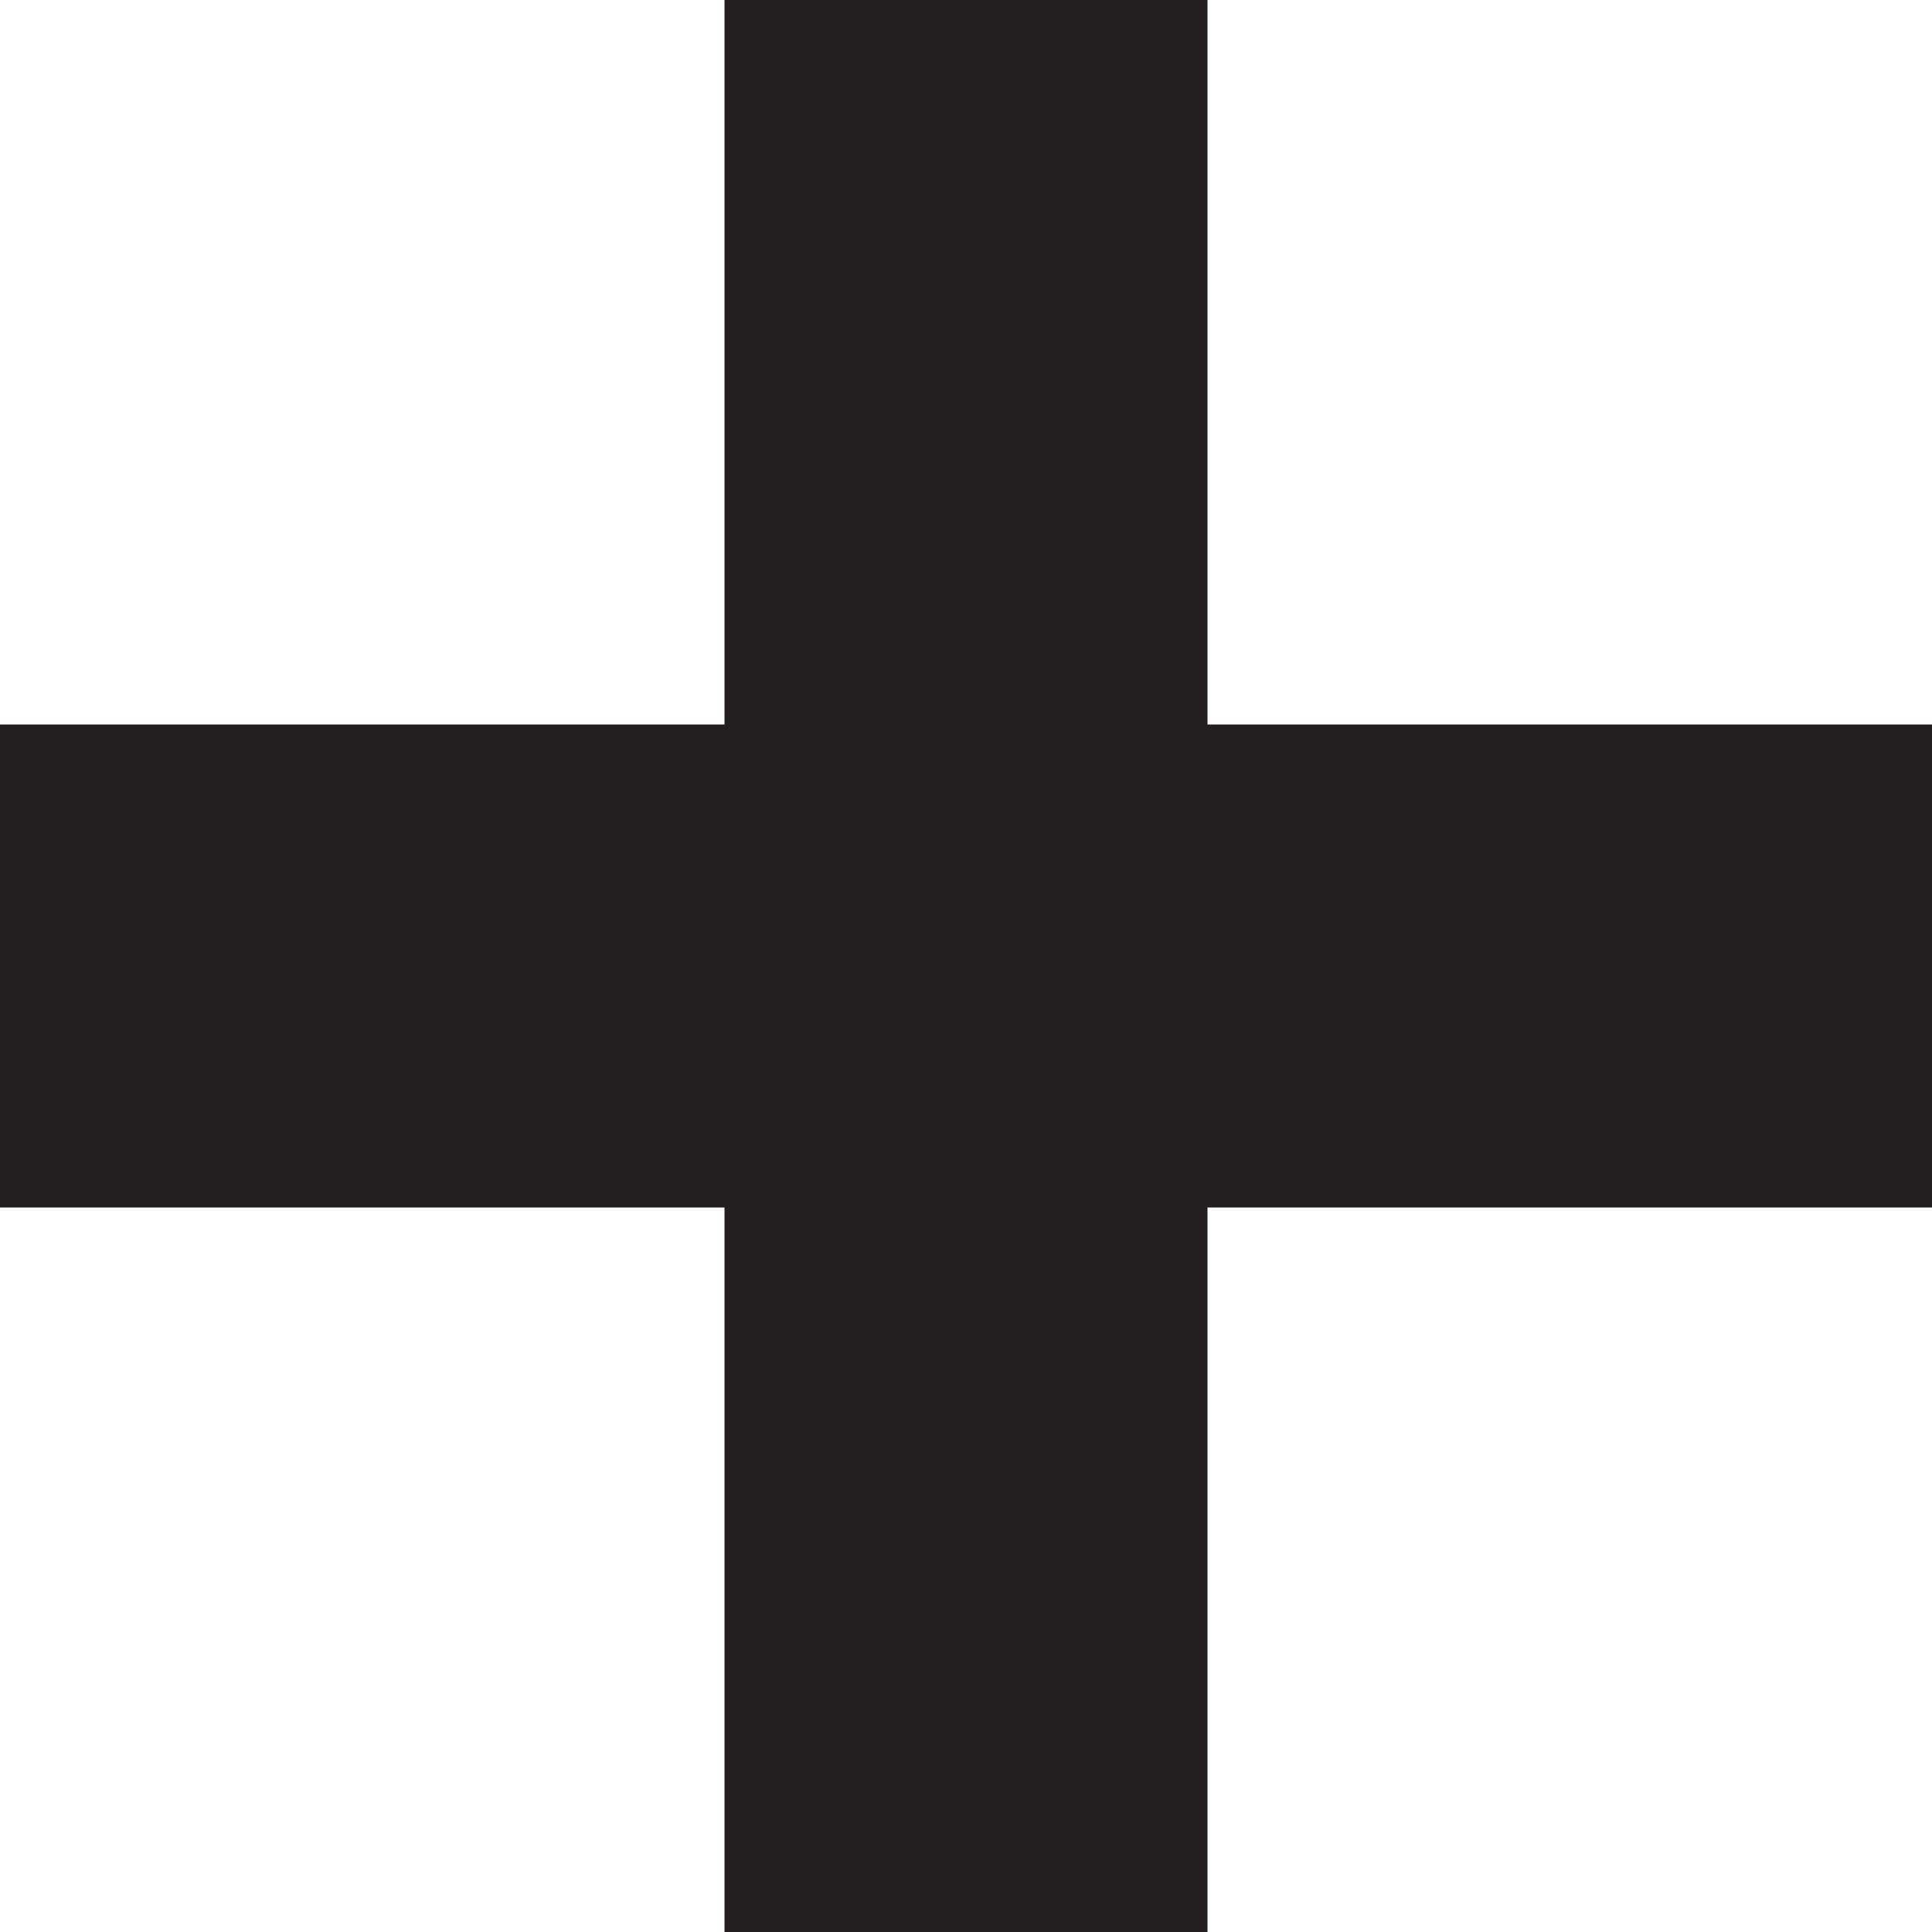
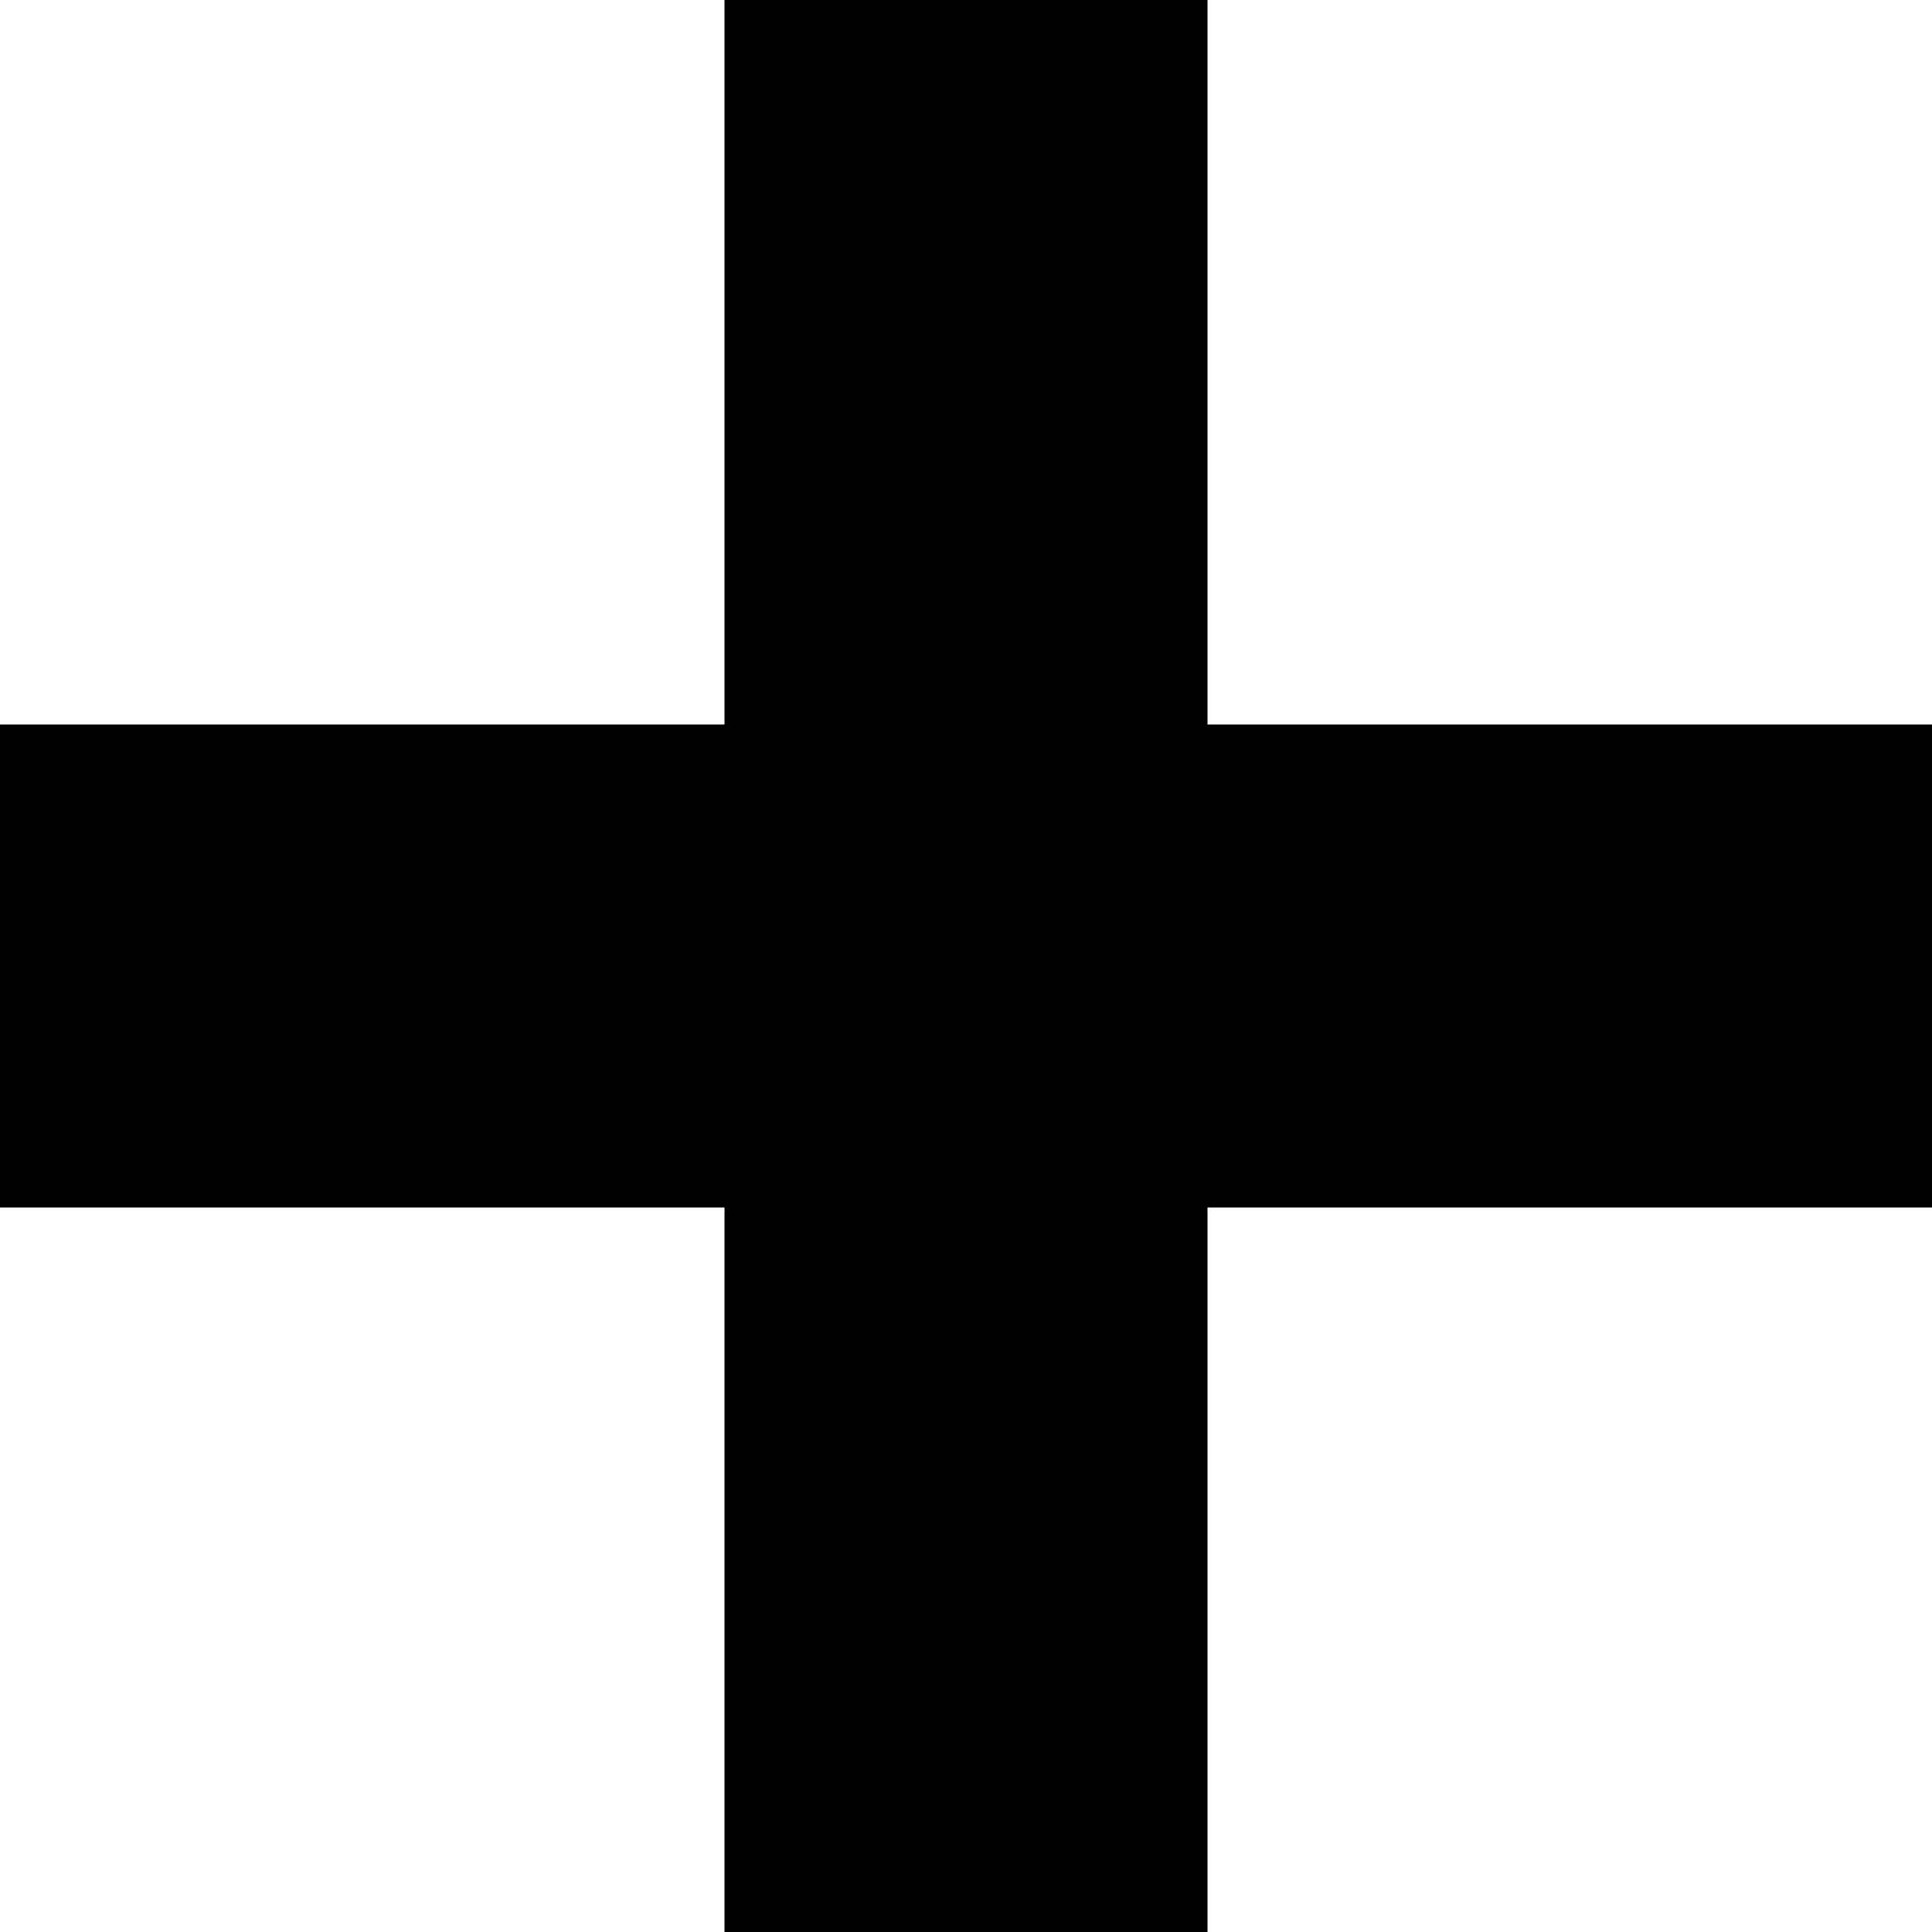
- <svg xmlns="http://www.w3.org/2000/svg" version="1.1" id="Layer_1" x="0px" y="0px" width="32px" height="32px" viewBox="0 0 32 32" enable-background="new 0 0 32 32" xml:space="preserve">
-   <polygon fill="#231F20" points="32,12 20,12 20,0 12,0 12,12 0,12 0,20 12,20 12,32 20,32 20,20 32,20 " />
+ <svg xmlns="http://www.w3.org/2000/svg" version="1.1" x="0px" y="0px" width="32px" height="32px" viewBox="0 0 32 32" style="enable-background:new 0 0 32 32;" xml:space="preserve">
+   <g id="Layer_1">
+ </g>
+   <g id="plus">
+     <polygon style="fill:#010101;" points="32,12 20,12 20,0 12,0 12,12 0,12 0,20 12,20 12,32 20,32 20,20 32,20  " />
+   </g>
</svg>
